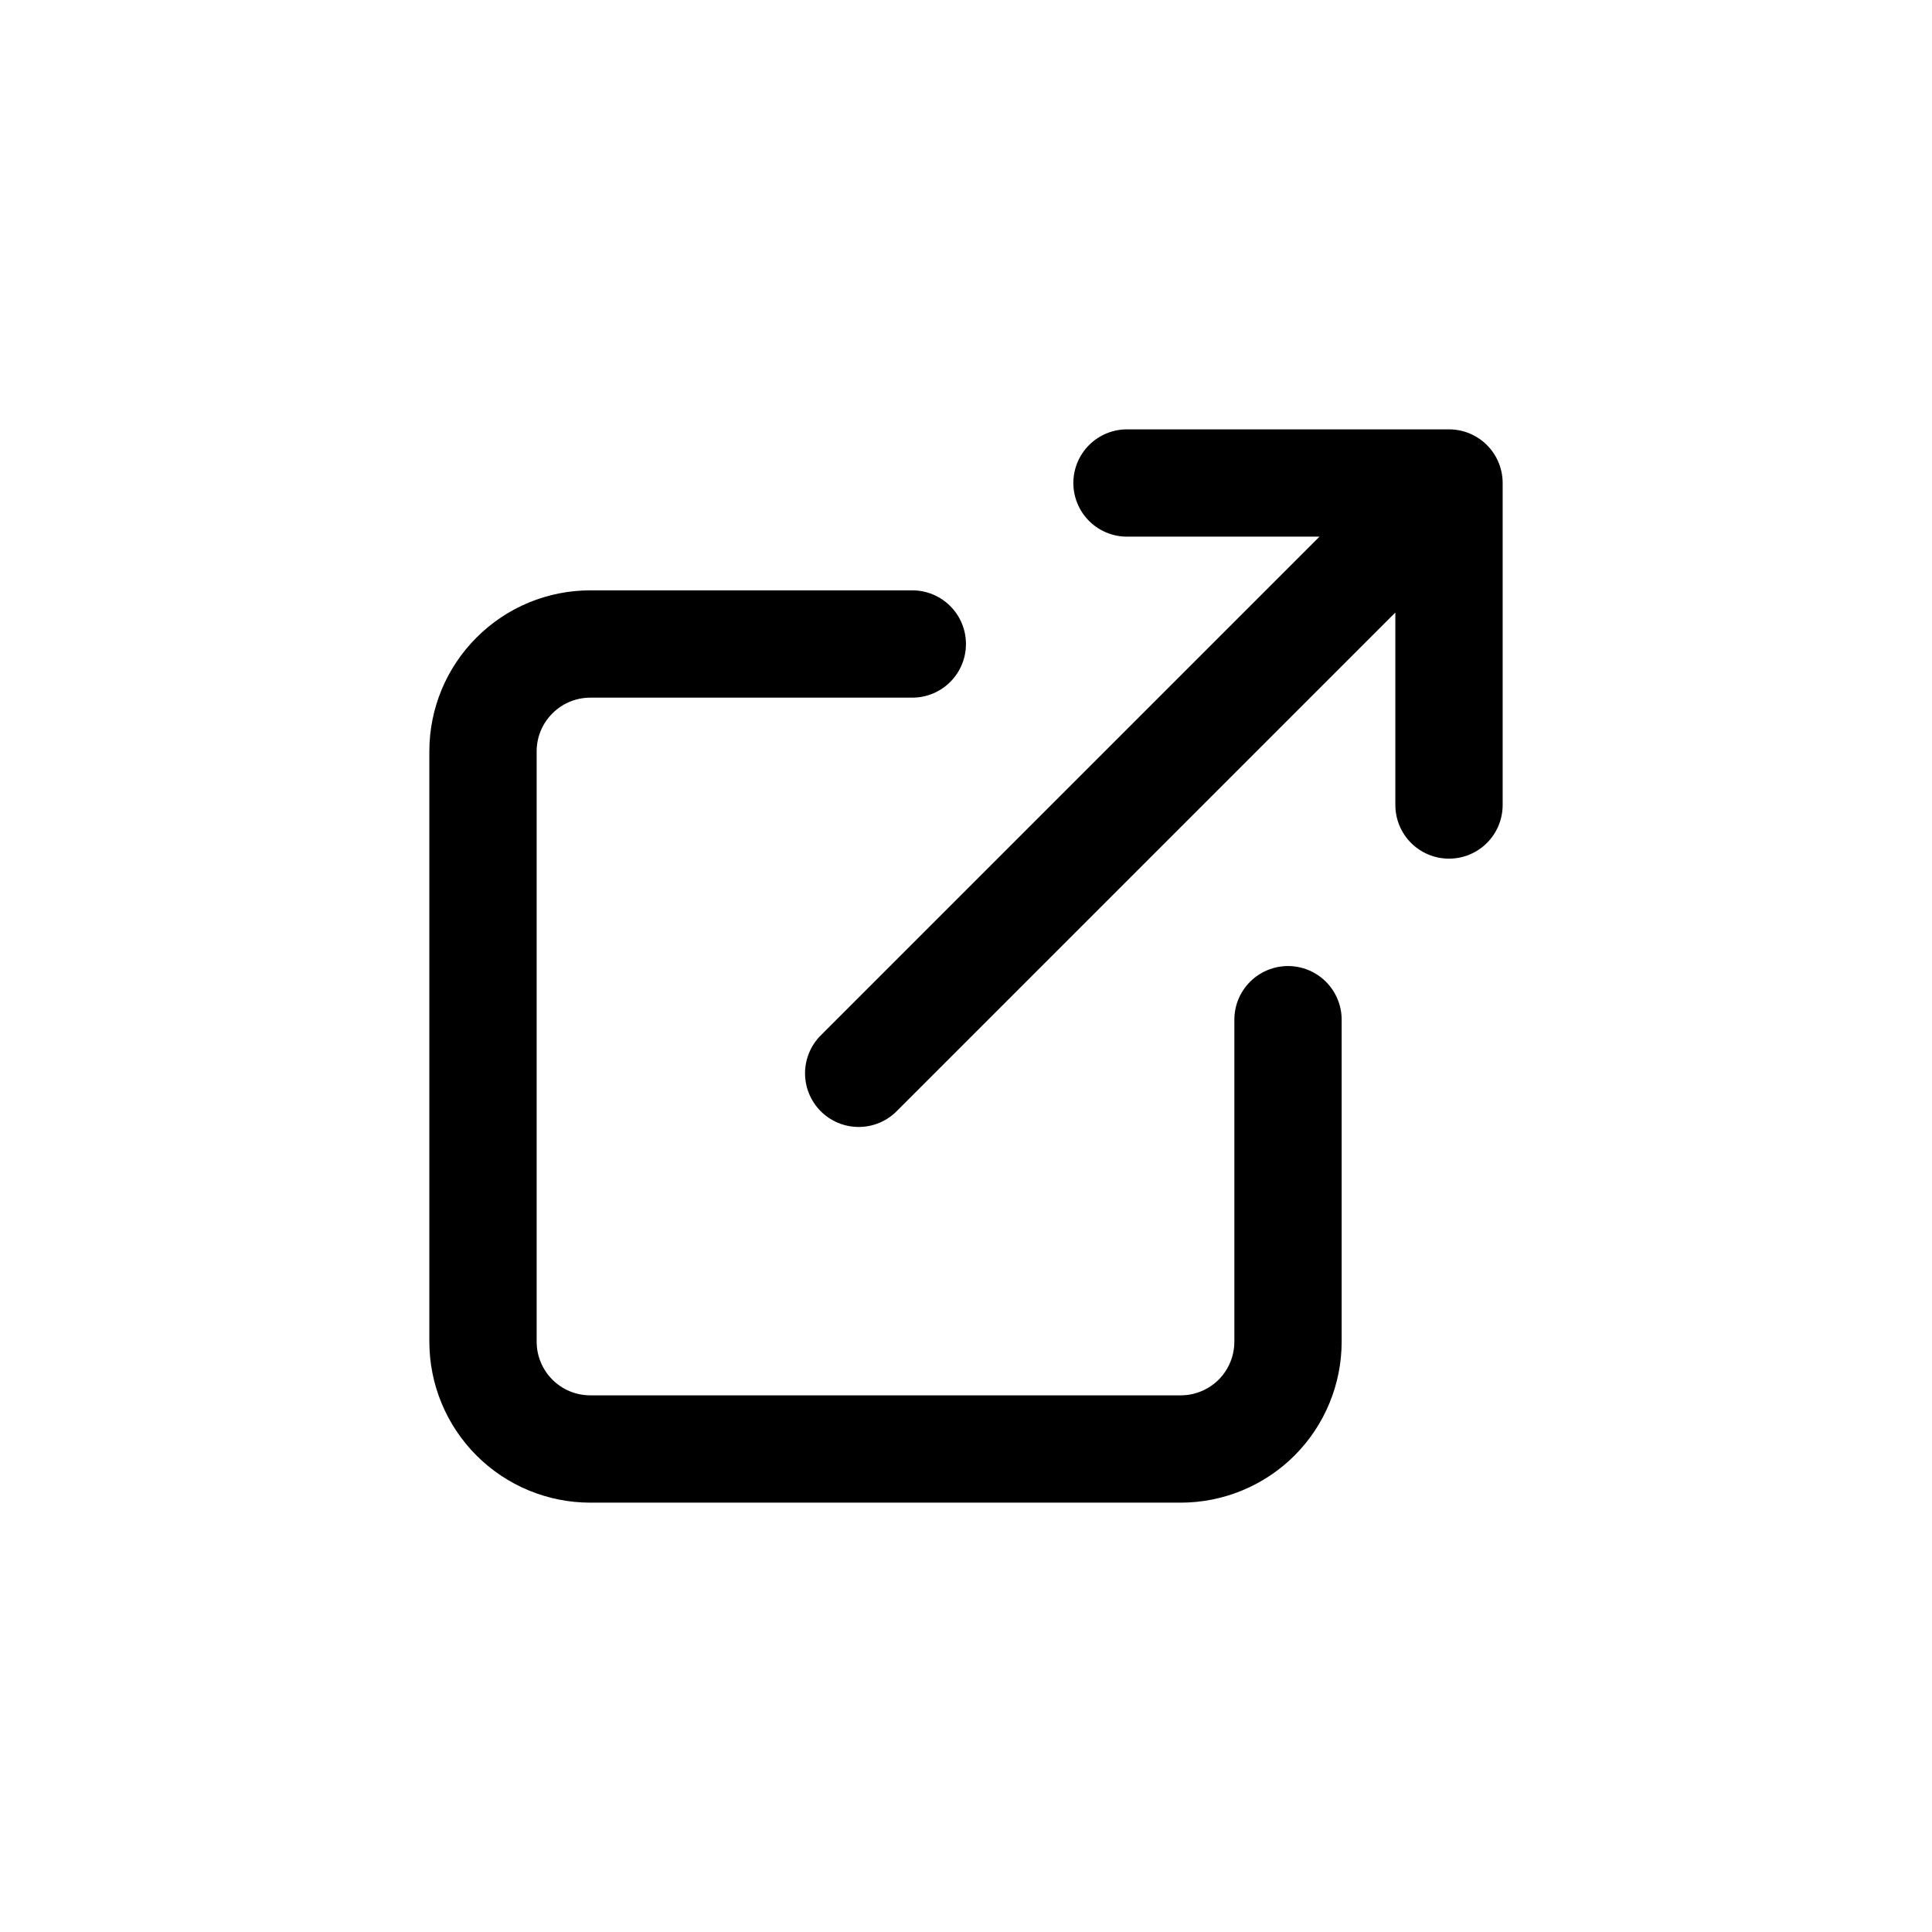
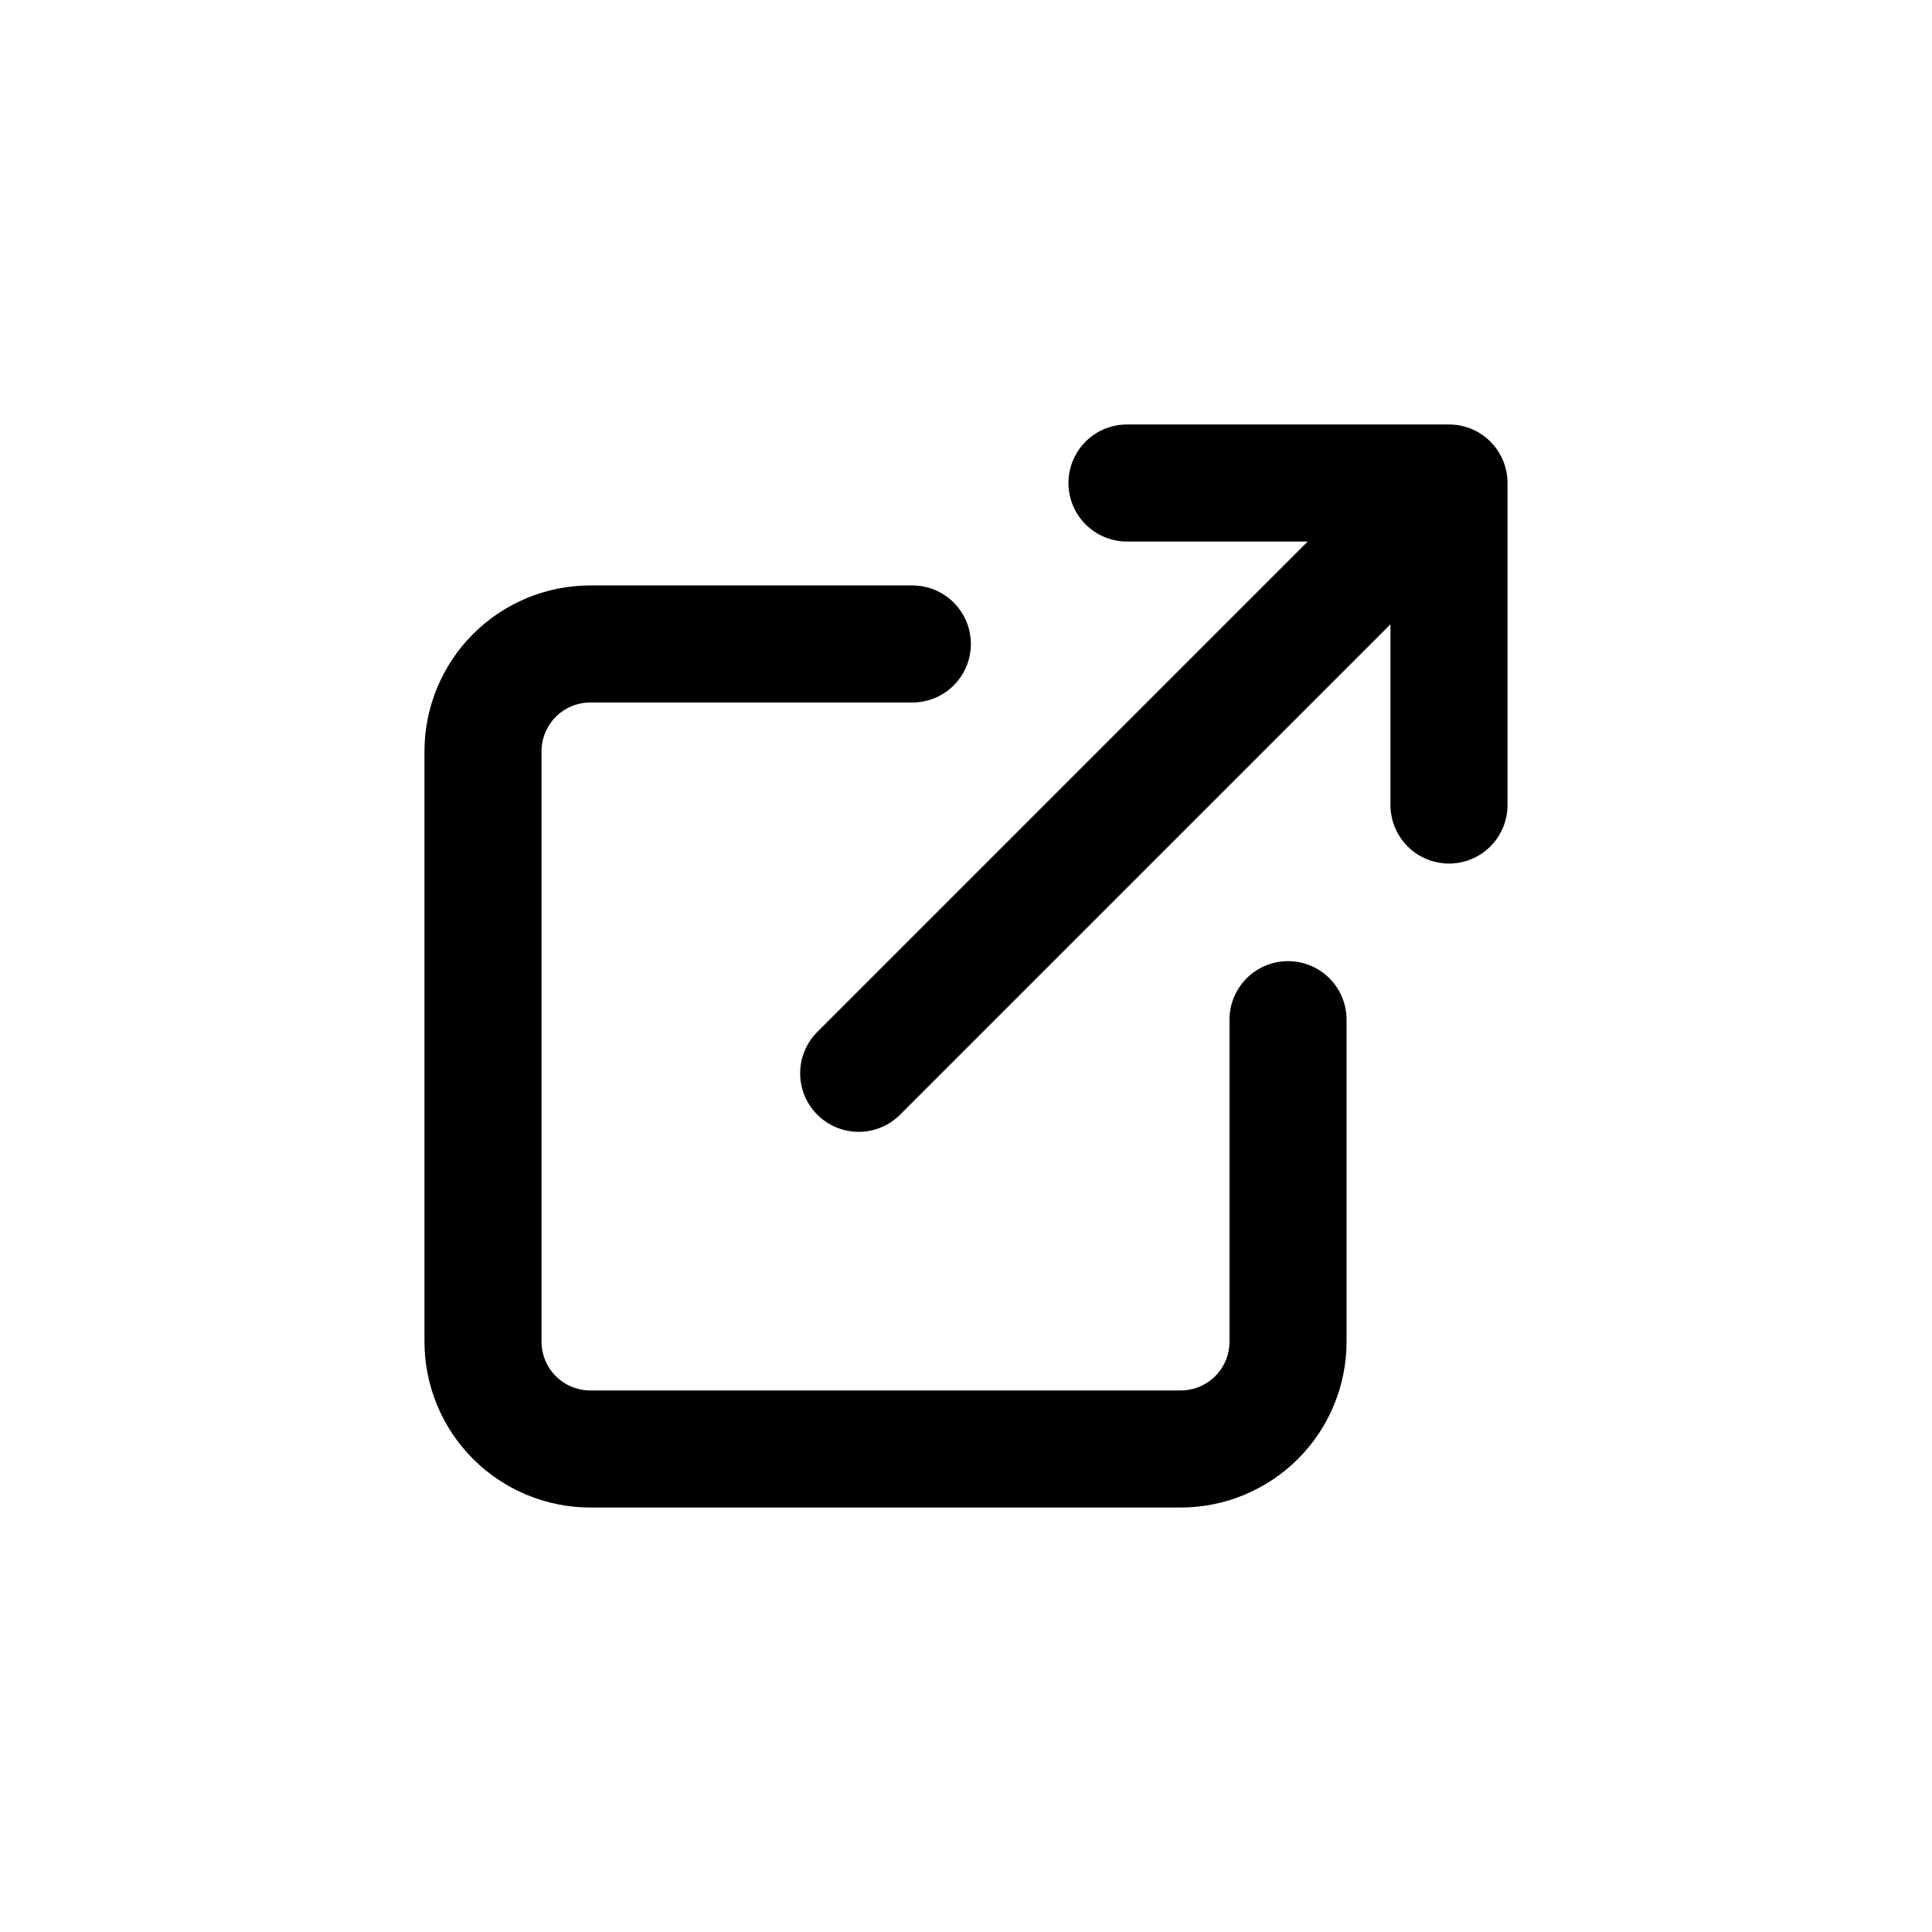
- <svg xmlns="http://www.w3.org/2000/svg" viewBox="0 0 24 24" fill="none">
-   <path d="M16 12.667V16.667C16 17.02 15.86 17.359 15.61 17.61C15.359 17.86 15.02 18 14.667 18H7.333C6.98 18 6.641 17.86 6.391 17.61C6.14 17.359 6 17.02 6 16.667V9.333C6 8.98 6.14 8.641 6.391 8.391C6.641 8.14 6.98 8 7.333 8H11.333M14 6H18M18 6V10M18 6L10.667 13.333" stroke="currentColor" stroke-width="1.333" stroke-linecap="round" stroke-linejoin="round" />
+ <svg xmlns="http://www.w3.org/2000/svg" viewBox="0 0 22 22" fill="none">
+   <path d="M14.667 11.611V15.278C14.667 15.602 14.538 15.913 14.309 16.142C14.079 16.371 13.769 16.5 13.444 16.5H6.722C6.398 16.5 6.087 16.371 5.858 16.142C5.629 15.913 5.5 15.602 5.5 15.278V8.556C5.5 8.231 5.629 7.921 5.858 7.691C6.087 7.462 6.398 7.333 6.722 7.333H10.389M12.833 5.5H16.5M16.5 5.5V9.167M16.5 5.5L9.778 12.222" stroke="currentColor" stroke-width="1.333" stroke-linecap="round" stroke-linejoin="round" />
</svg>
